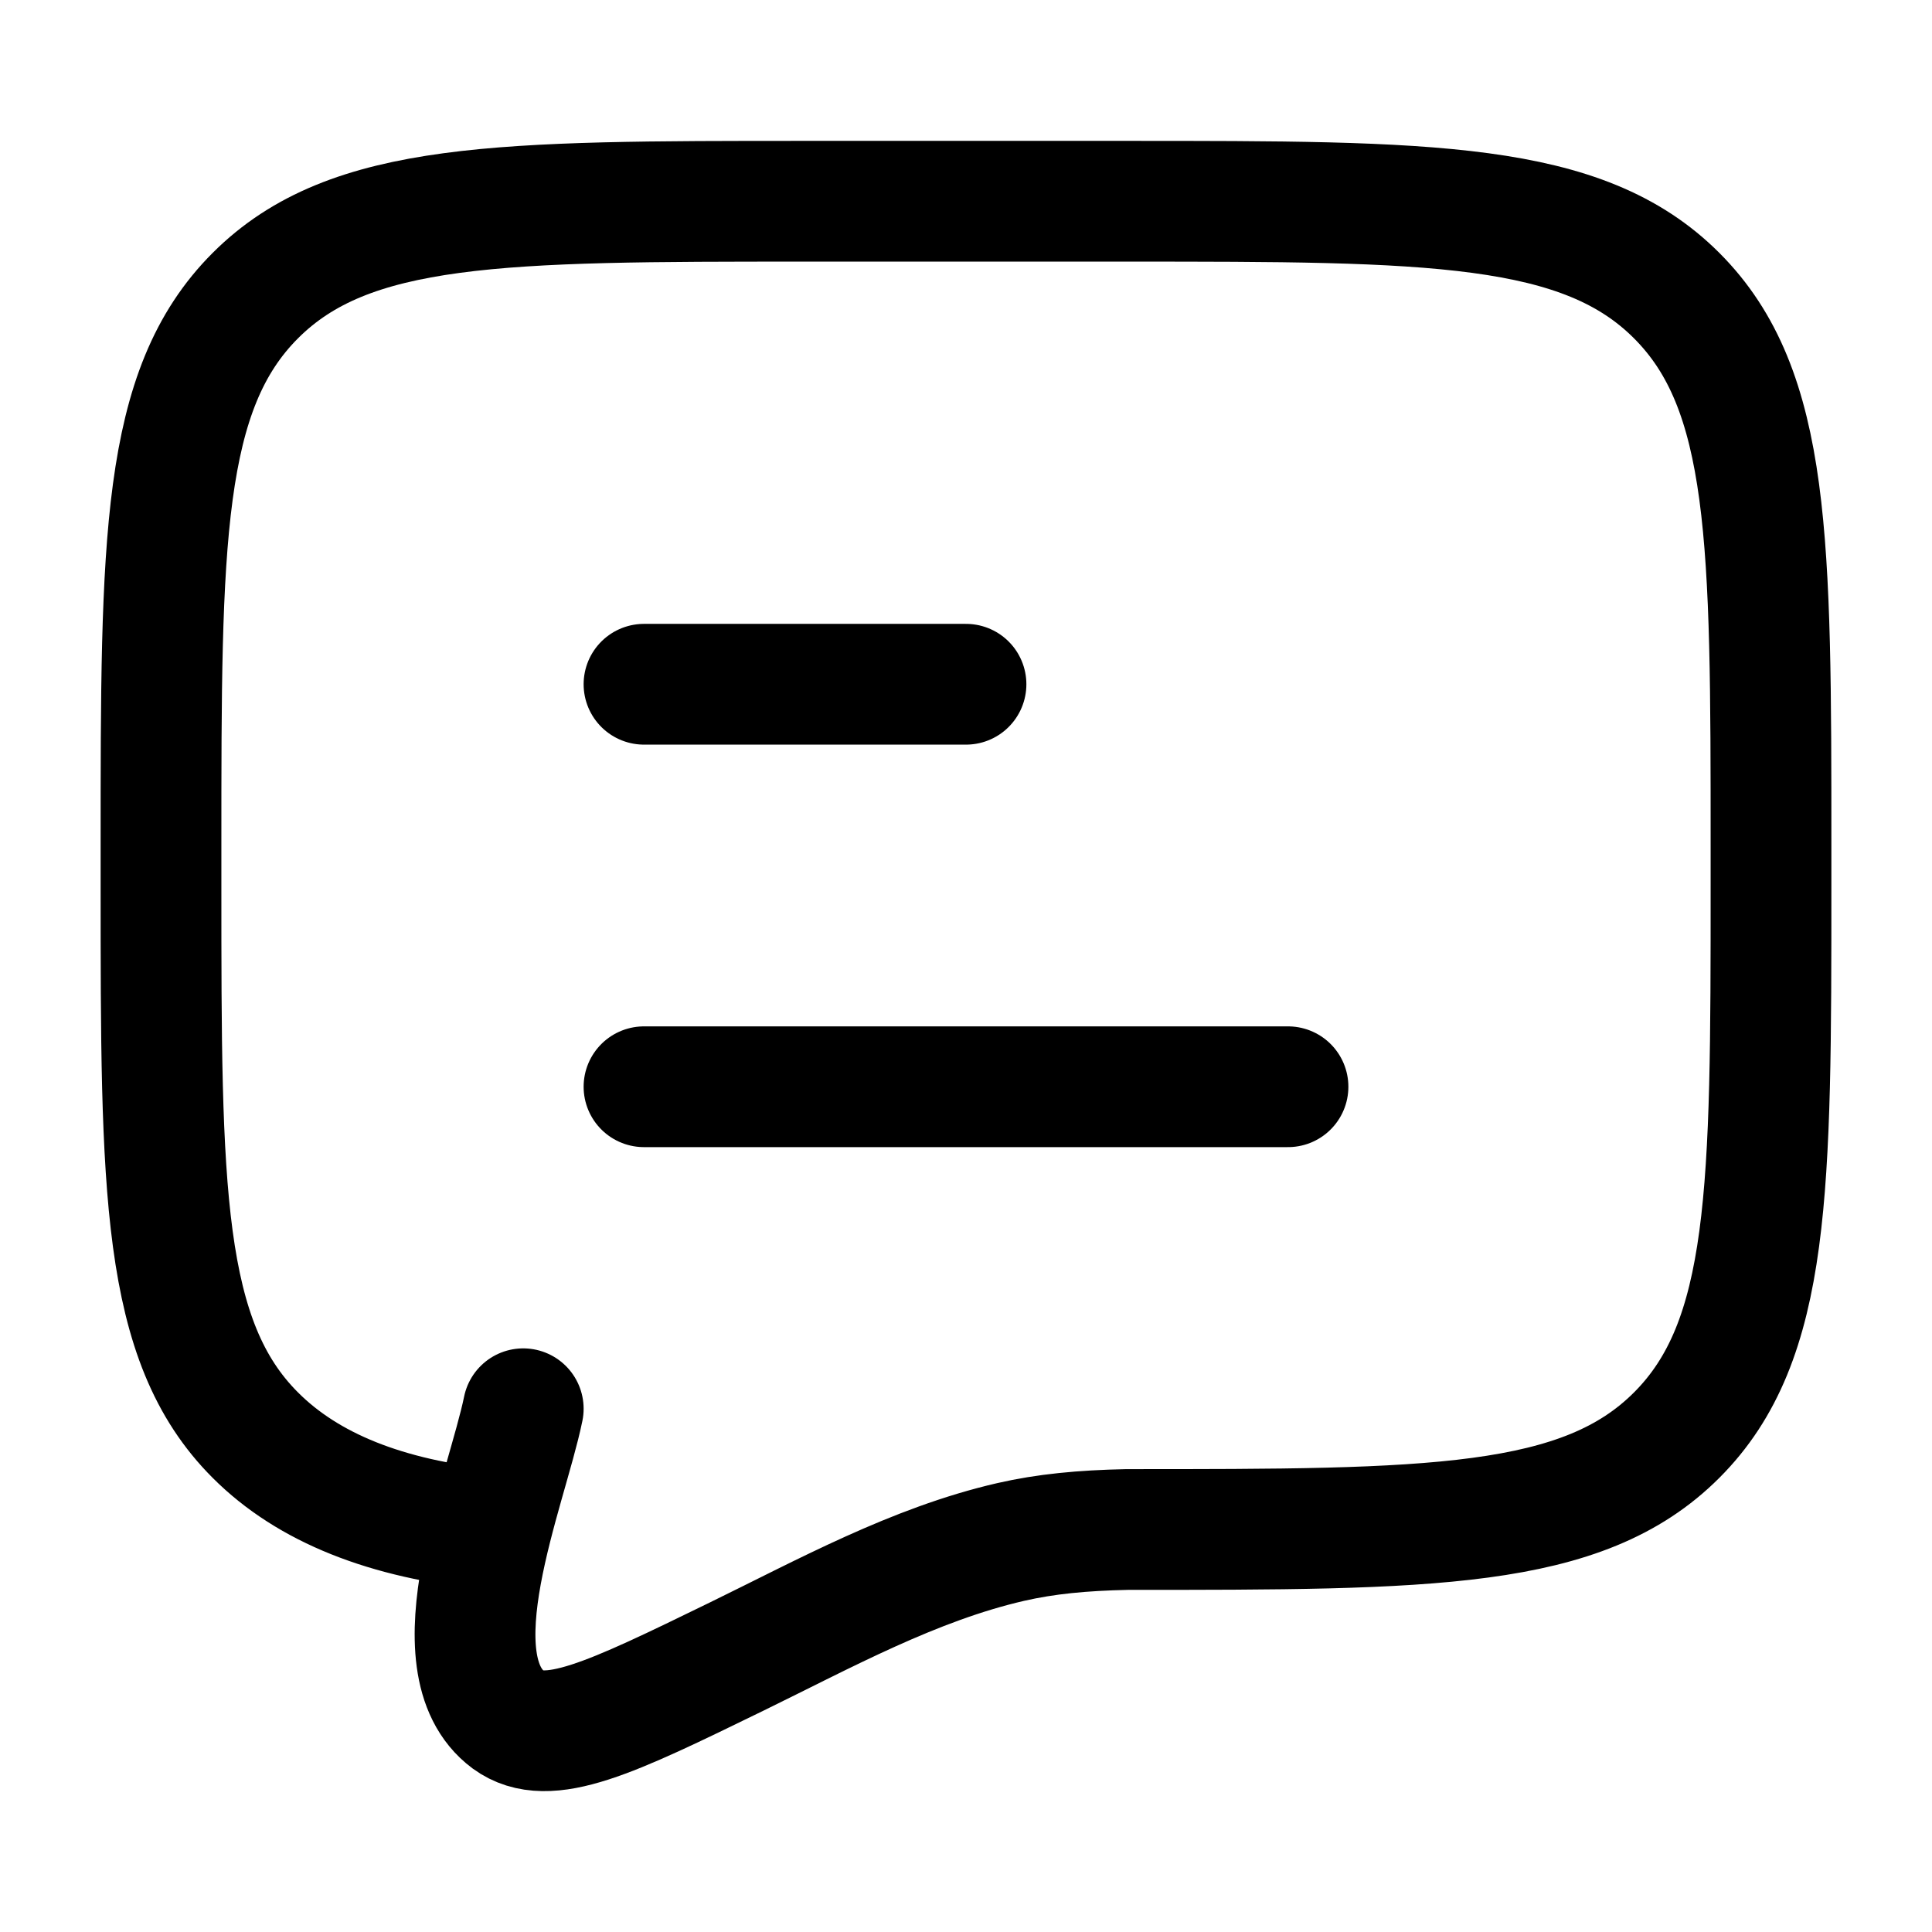
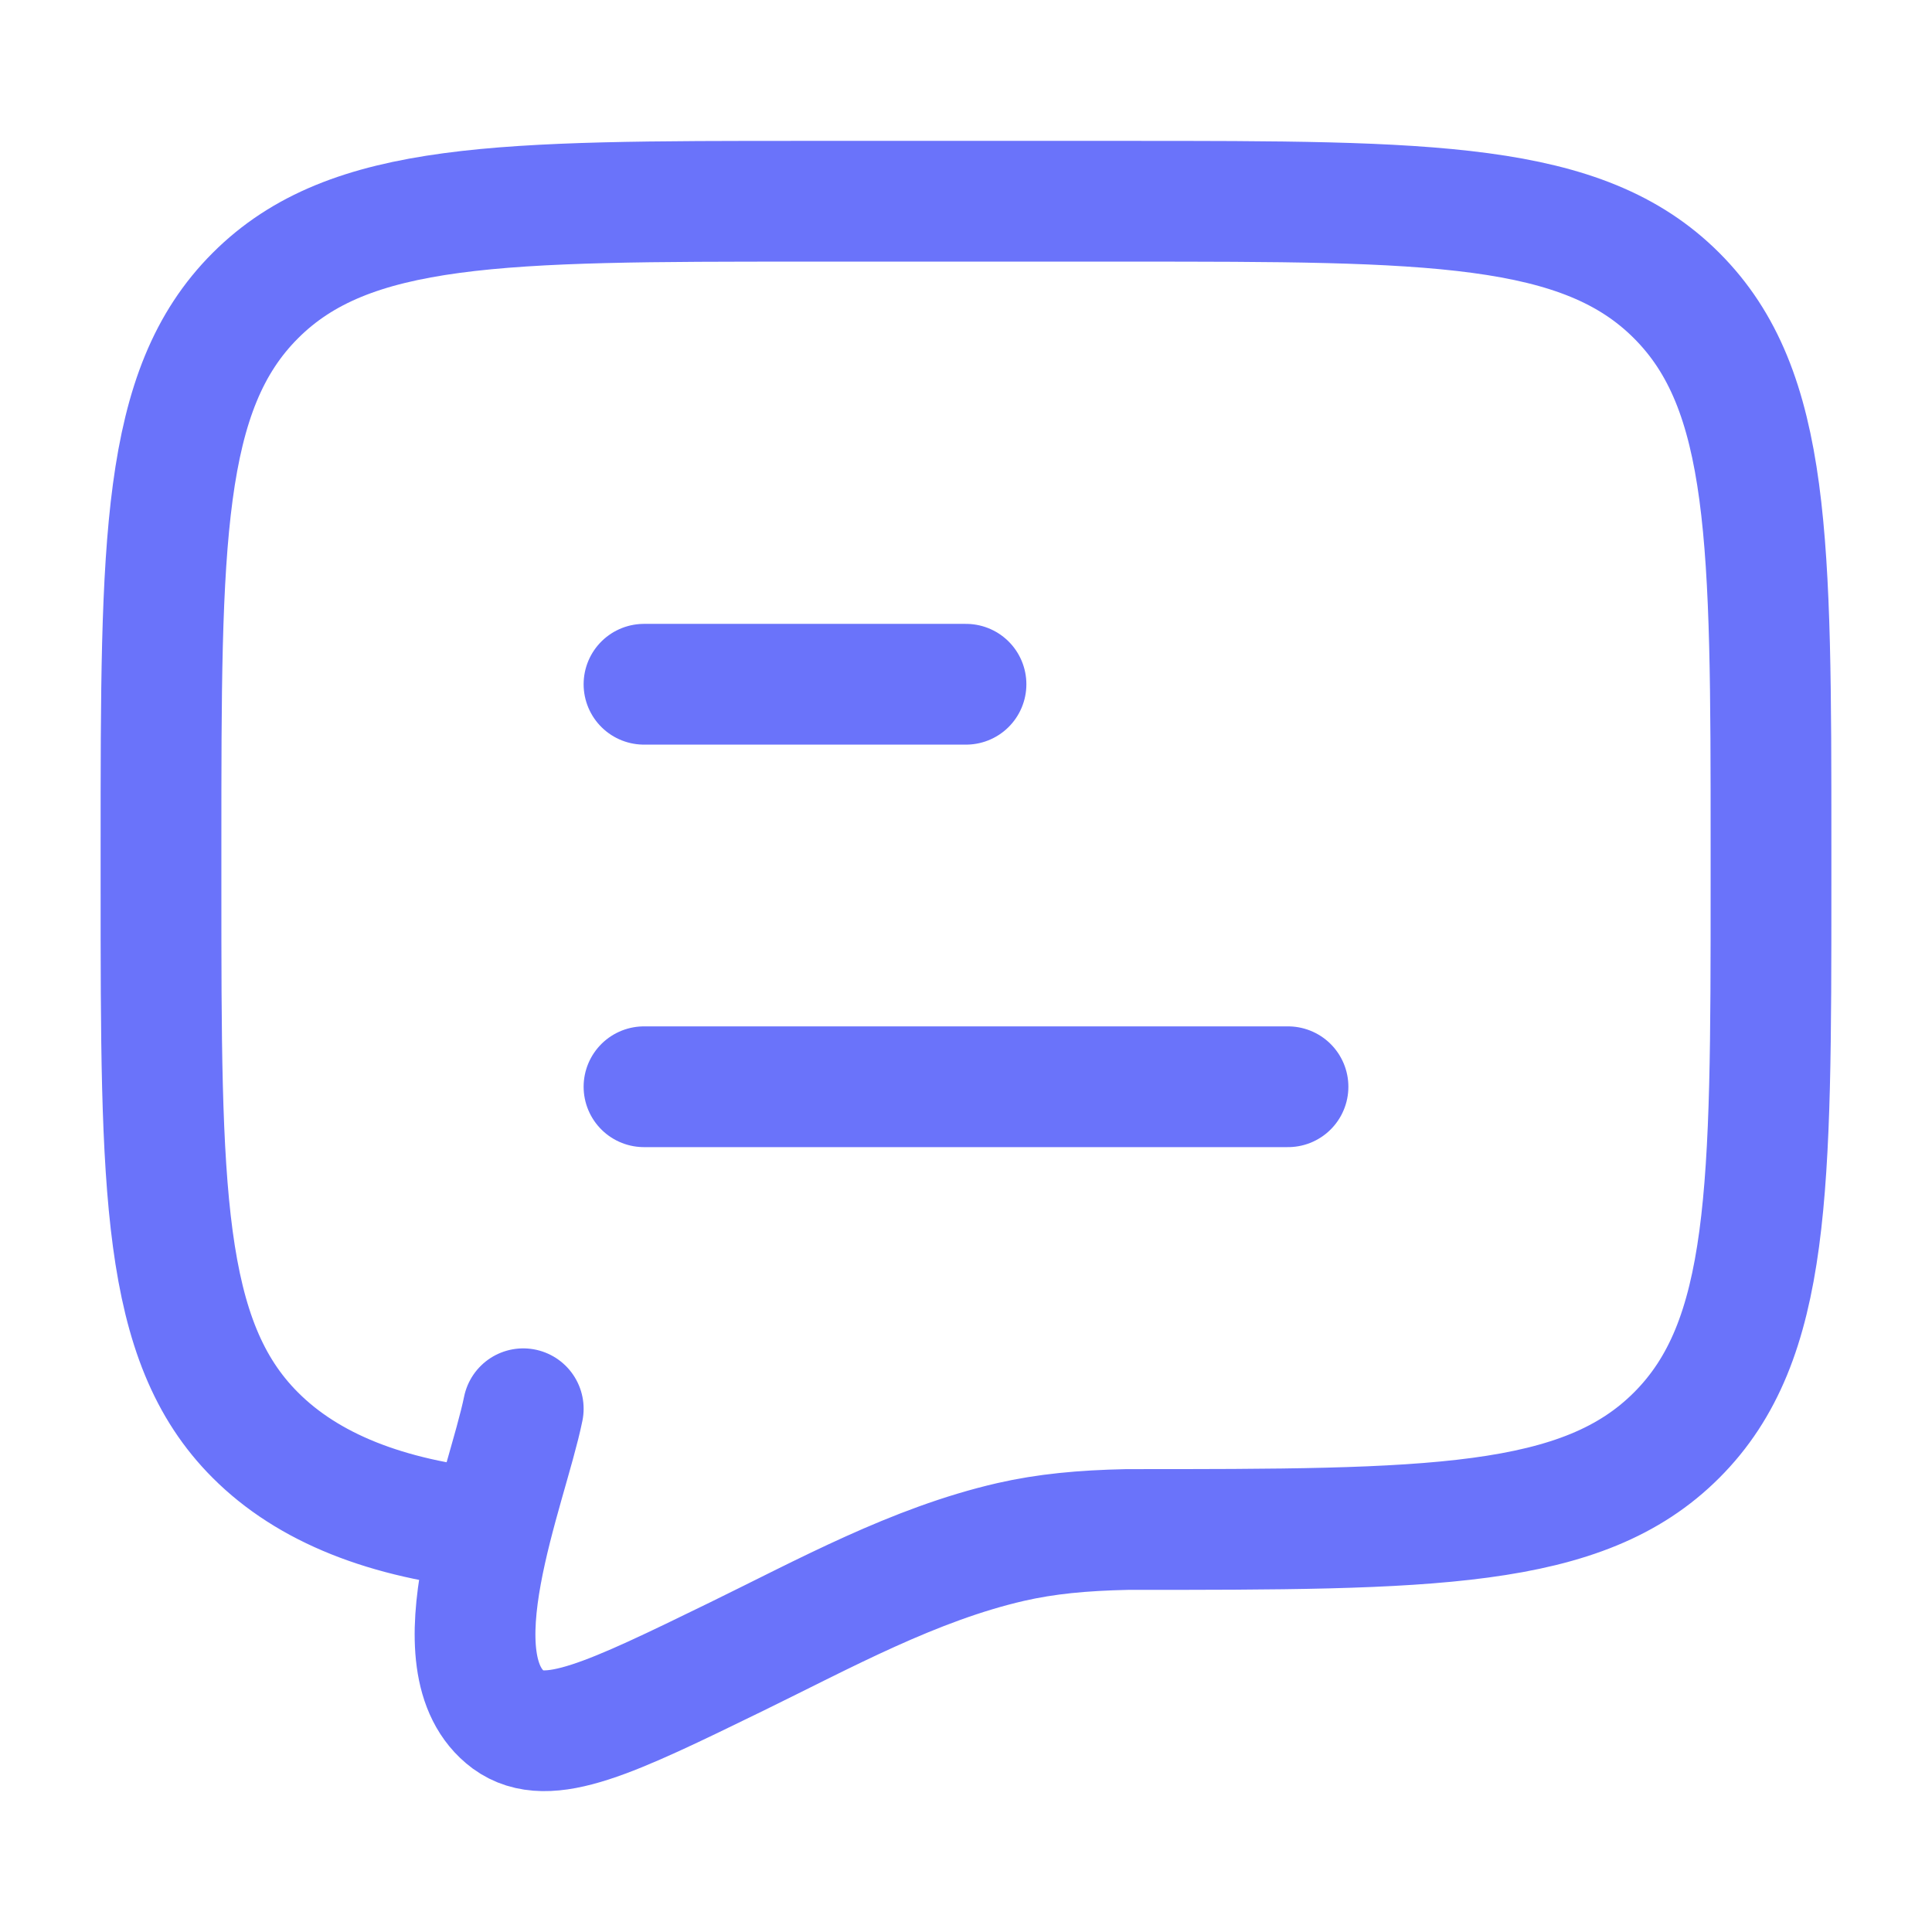
- <svg xmlns="http://www.w3.org/2000/svg" viewBox="0 0 24 24" width="24" height="24" color="#000000" fill="none">
+ <svg xmlns="http://www.w3.org/2000/svg" viewBox="0 0 24 24" width="24" height="24" color="#6a73fa" fill="none">
  <path d="M8 13.5H16M8 8.5H12" stroke="currentColor" stroke-width="1.5" stroke-linecap="round" stroke-linejoin="round" />
  <path d="M6.099 19C4.799 18.872 3.825 18.482 3.172 17.828C2 16.657 2 14.771 2 11V10.5C2 6.729 2 4.843 3.172 3.672C4.343 2.5 6.229 2.5 10 2.5H14C17.771 2.5 19.657 2.5 20.828 3.672C22 4.843 22 6.729 22 10.5V11C22 14.771 22 16.657 20.828 17.828C19.657 19 17.771 19 14 19C13.44 19.012 12.993 19.055 12.555 19.155C11.356 19.431 10.246 20.044 9.15 20.579C7.587 21.341 6.806 21.722 6.316 21.365C5.378 20.666 6.295 18.502 6.5 17.5" stroke="currentColor" stroke-width="1.5" stroke-linecap="round" />
</svg>
